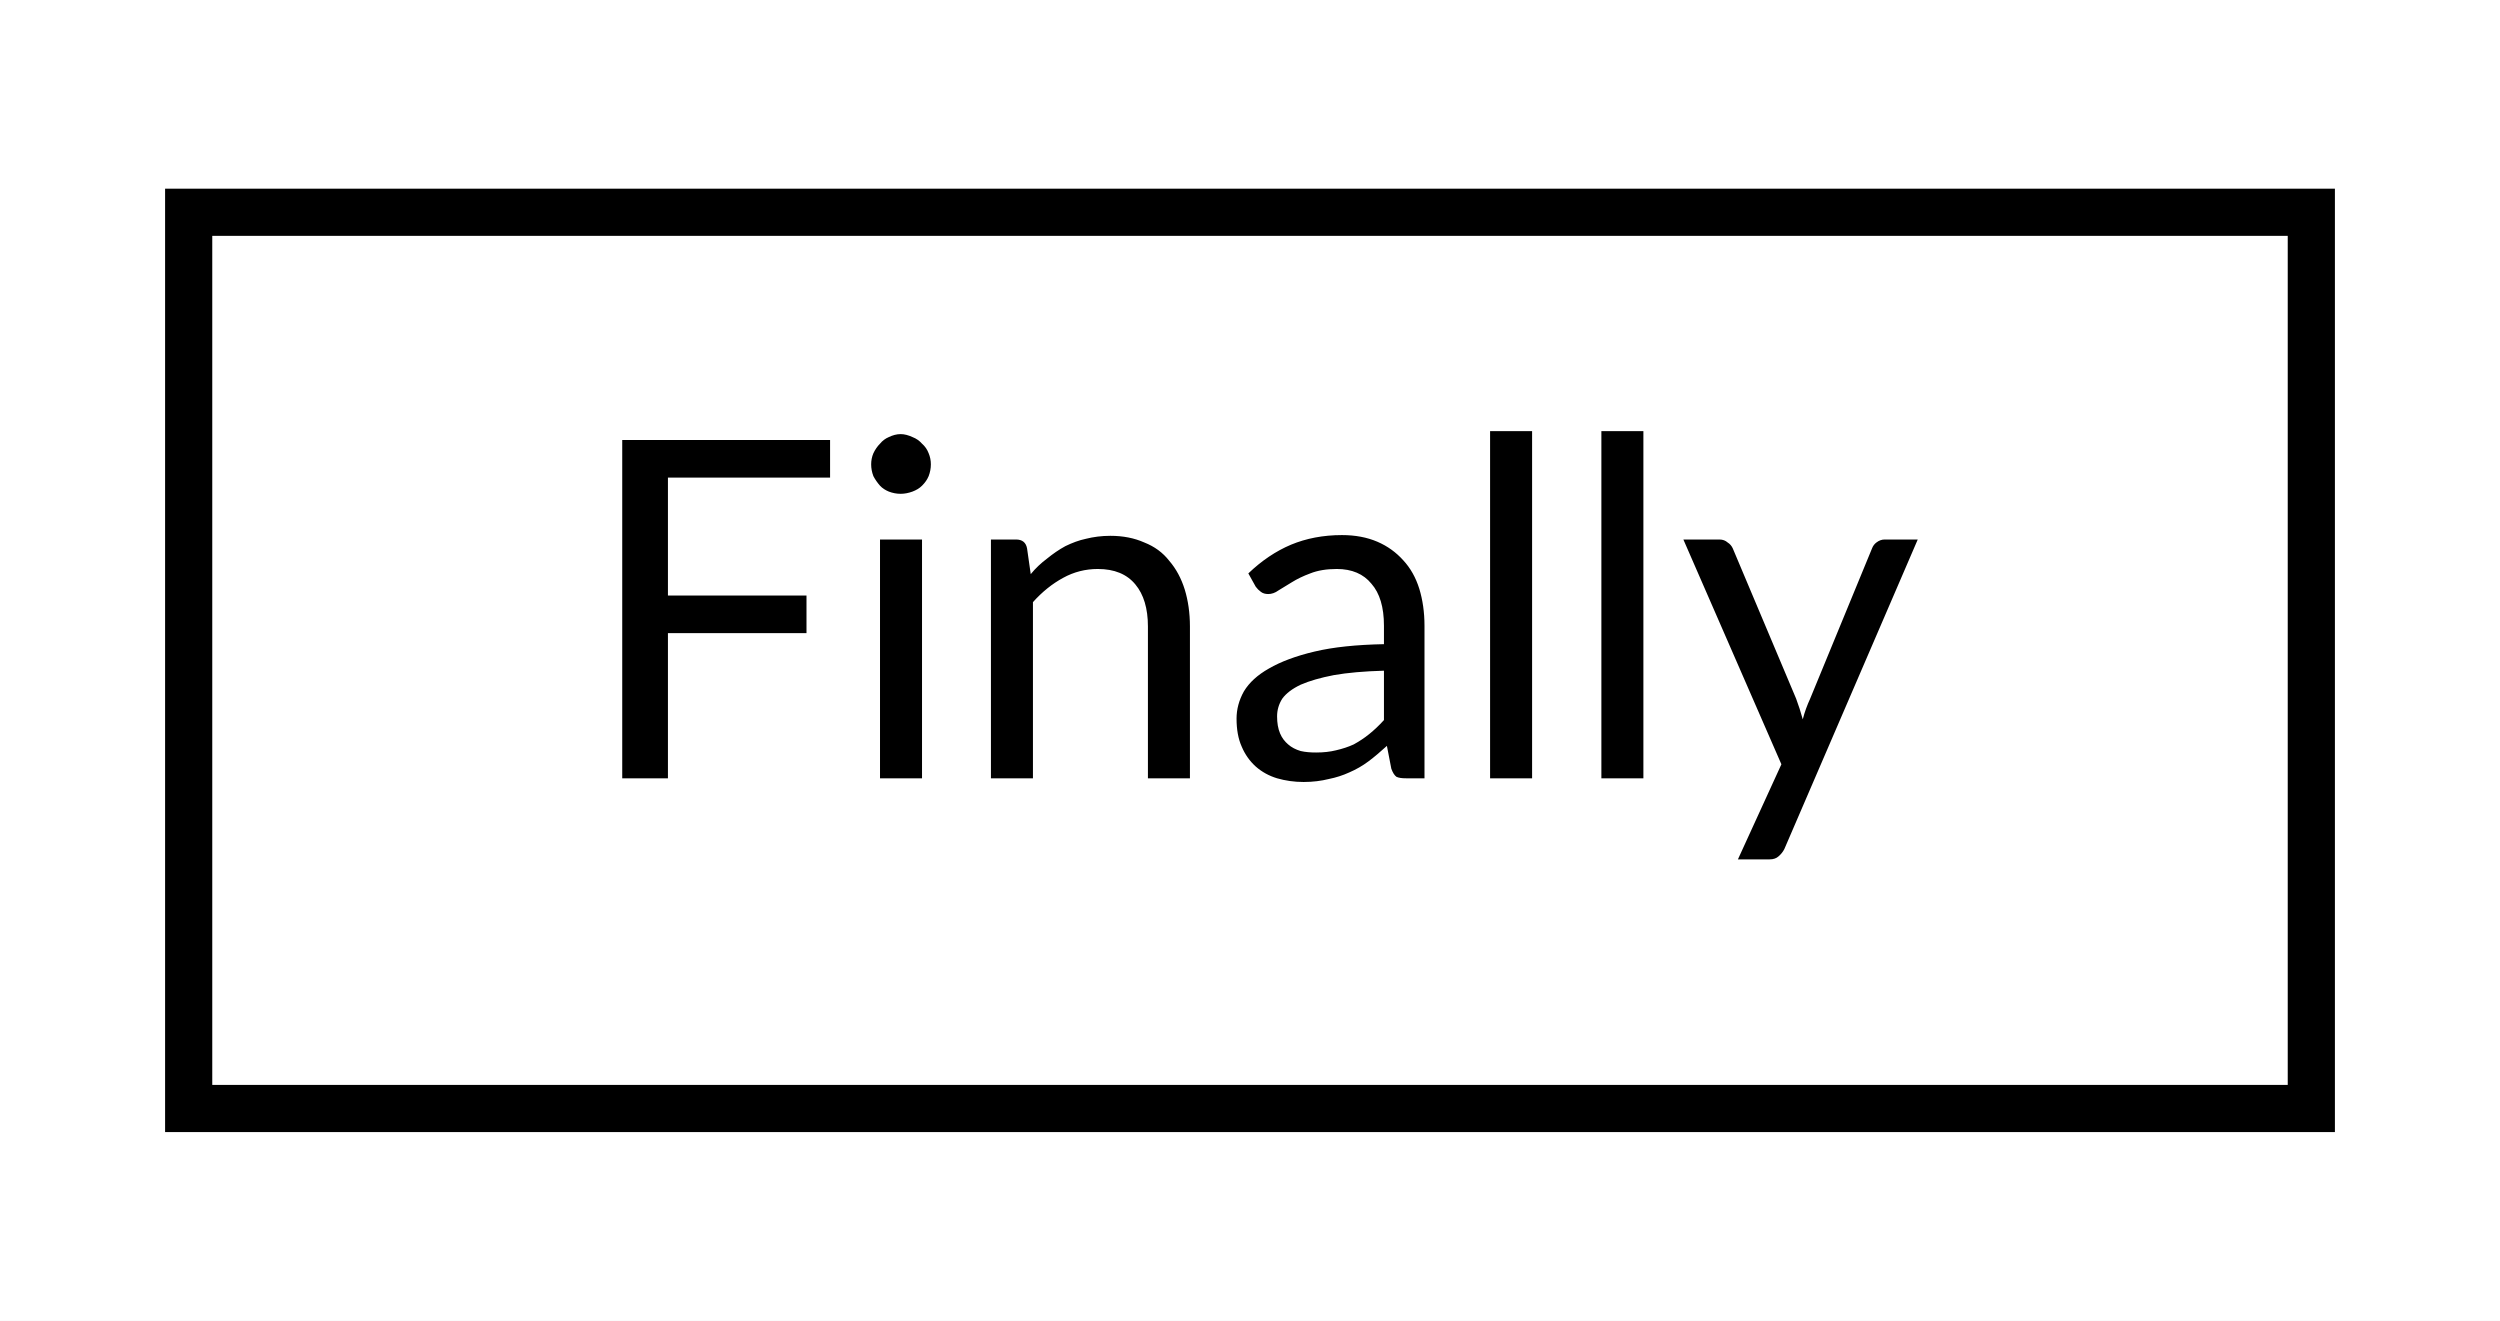
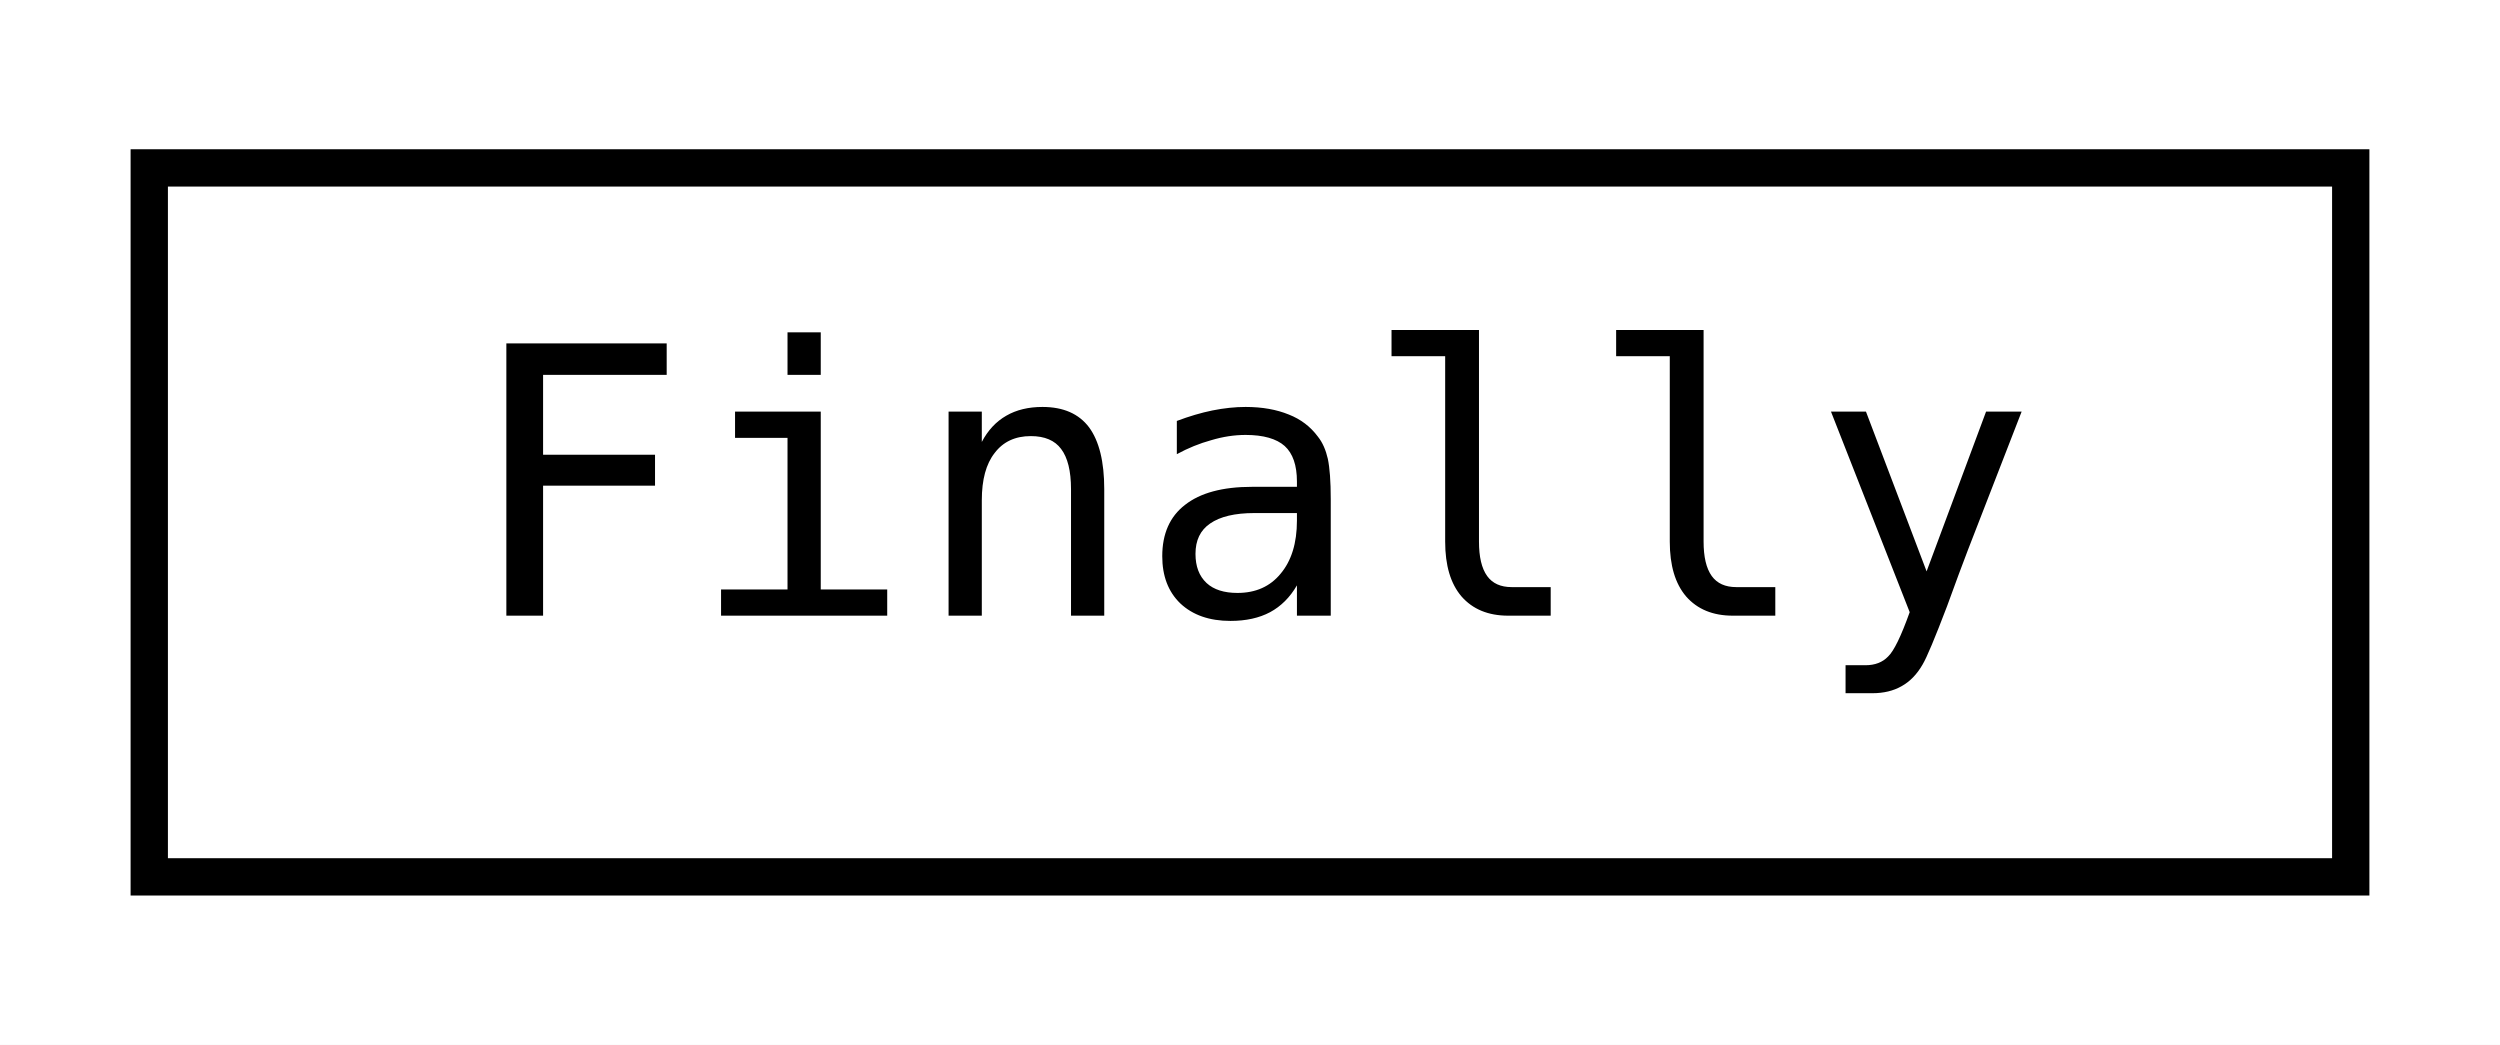
- <svg xmlns="http://www.w3.org/2000/svg" xmlns:xlink="http://www.w3.org/1999/xlink" width="53pt" height="28pt" viewBox="0.00 0.00 53.00 28.00">
+ <svg xmlns="http://www.w3.org/2000/svg" xmlns:xlink="http://www.w3.org/1999/xlink" width="67pt" height="28pt" viewBox="0.00 0.00 67.00 28.00">
  <g id="graph0" class="graph" transform="scale(1 1) rotate(0) translate(4 24)">
-     <polygon fill="white" stroke="none" points="-4,4 -4,-24 49,-24 49,4 -4,4" />
+     <polygon fill="white" stroke="none" points="-4,4 -4,-24 63,-24 63,4 -4,4" />
    <g id="node1" class="node">
      <g id="a_node1">
        <a xlink:href="classjngl_1_1Finally.html" target="_top" xlink:title="Finally">
-           <polygon fill="white" stroke="black" points="0,-0.5 0,-19.5 45,-19.5 45,-0.5 0,-0.5" />
-           <text text-anchor="middle" x="22.5" y="-7.5" font-family="Lato" font-size="10.00">Finally</text>
+           <polygon fill="white" stroke="black" points="0,-0.5 0,-19.5 59,-19.5 59,-0.5 0,-0.5" />
+           <text text-anchor="middle" x="29.5" y="-7.5" font-family="'Consolas',monospace" font-size="10.00">Finally</text>
        </a>
      </g>
    </g>
  </g>
</svg>
